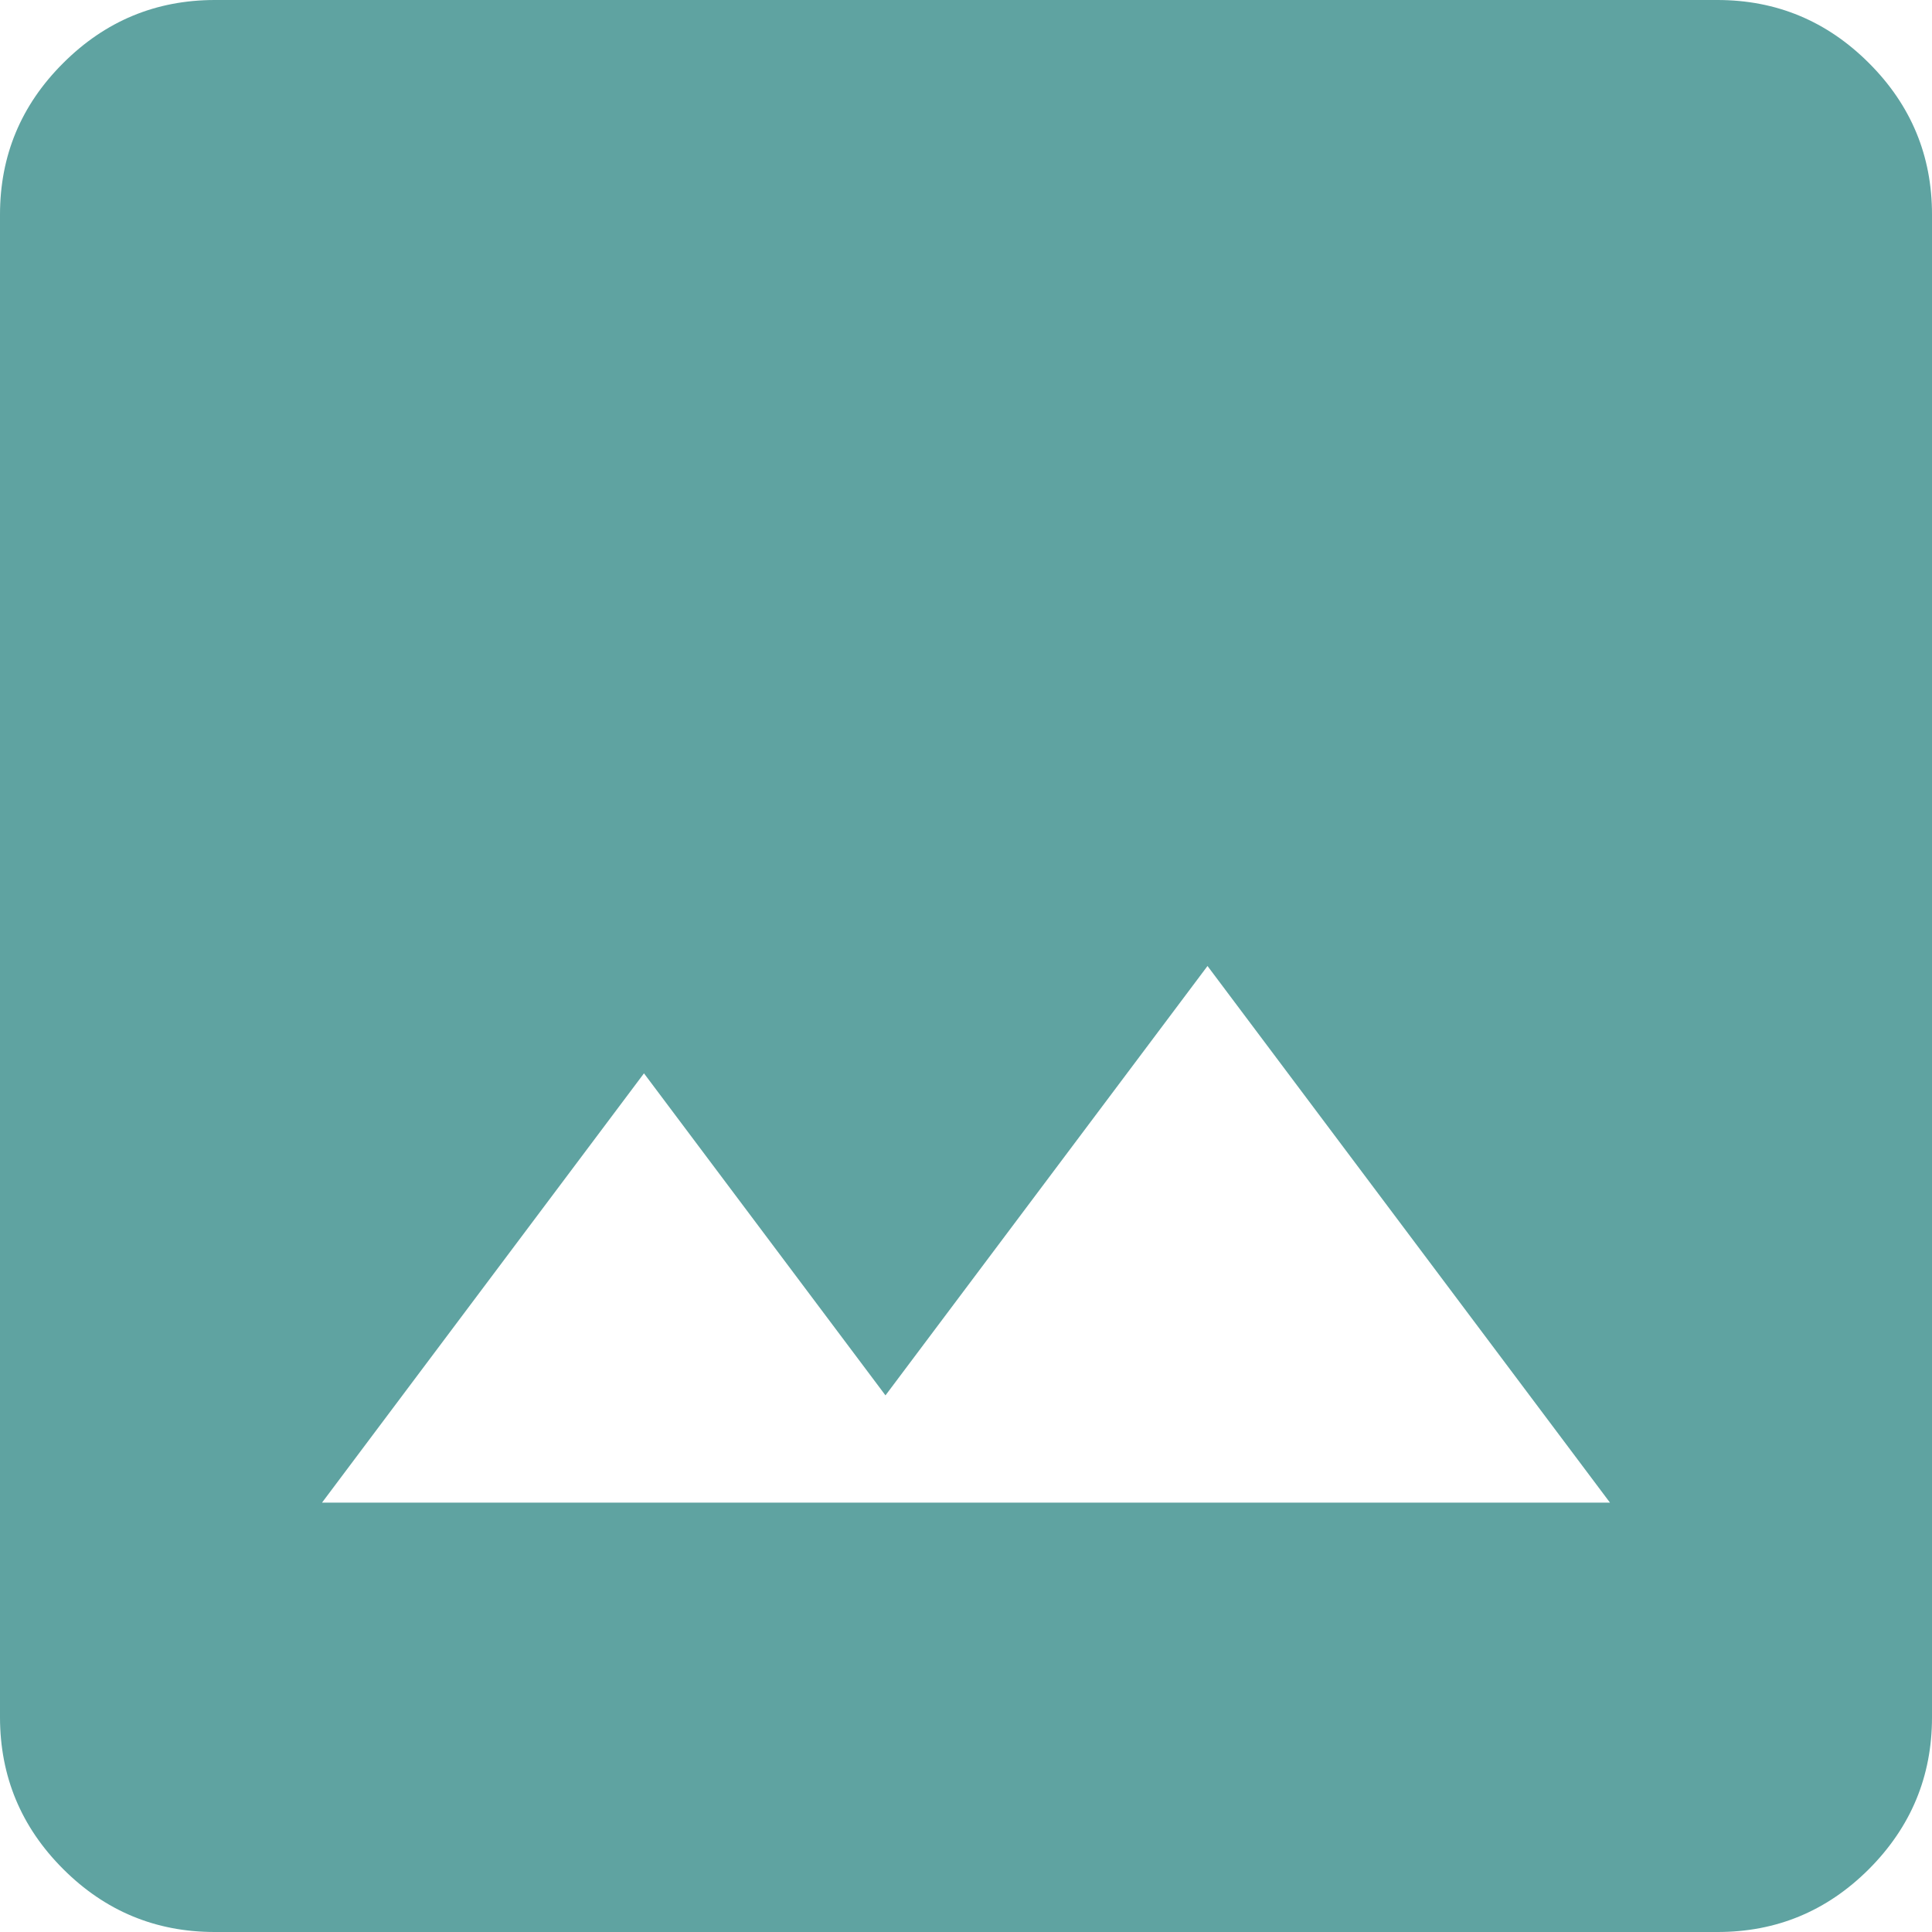
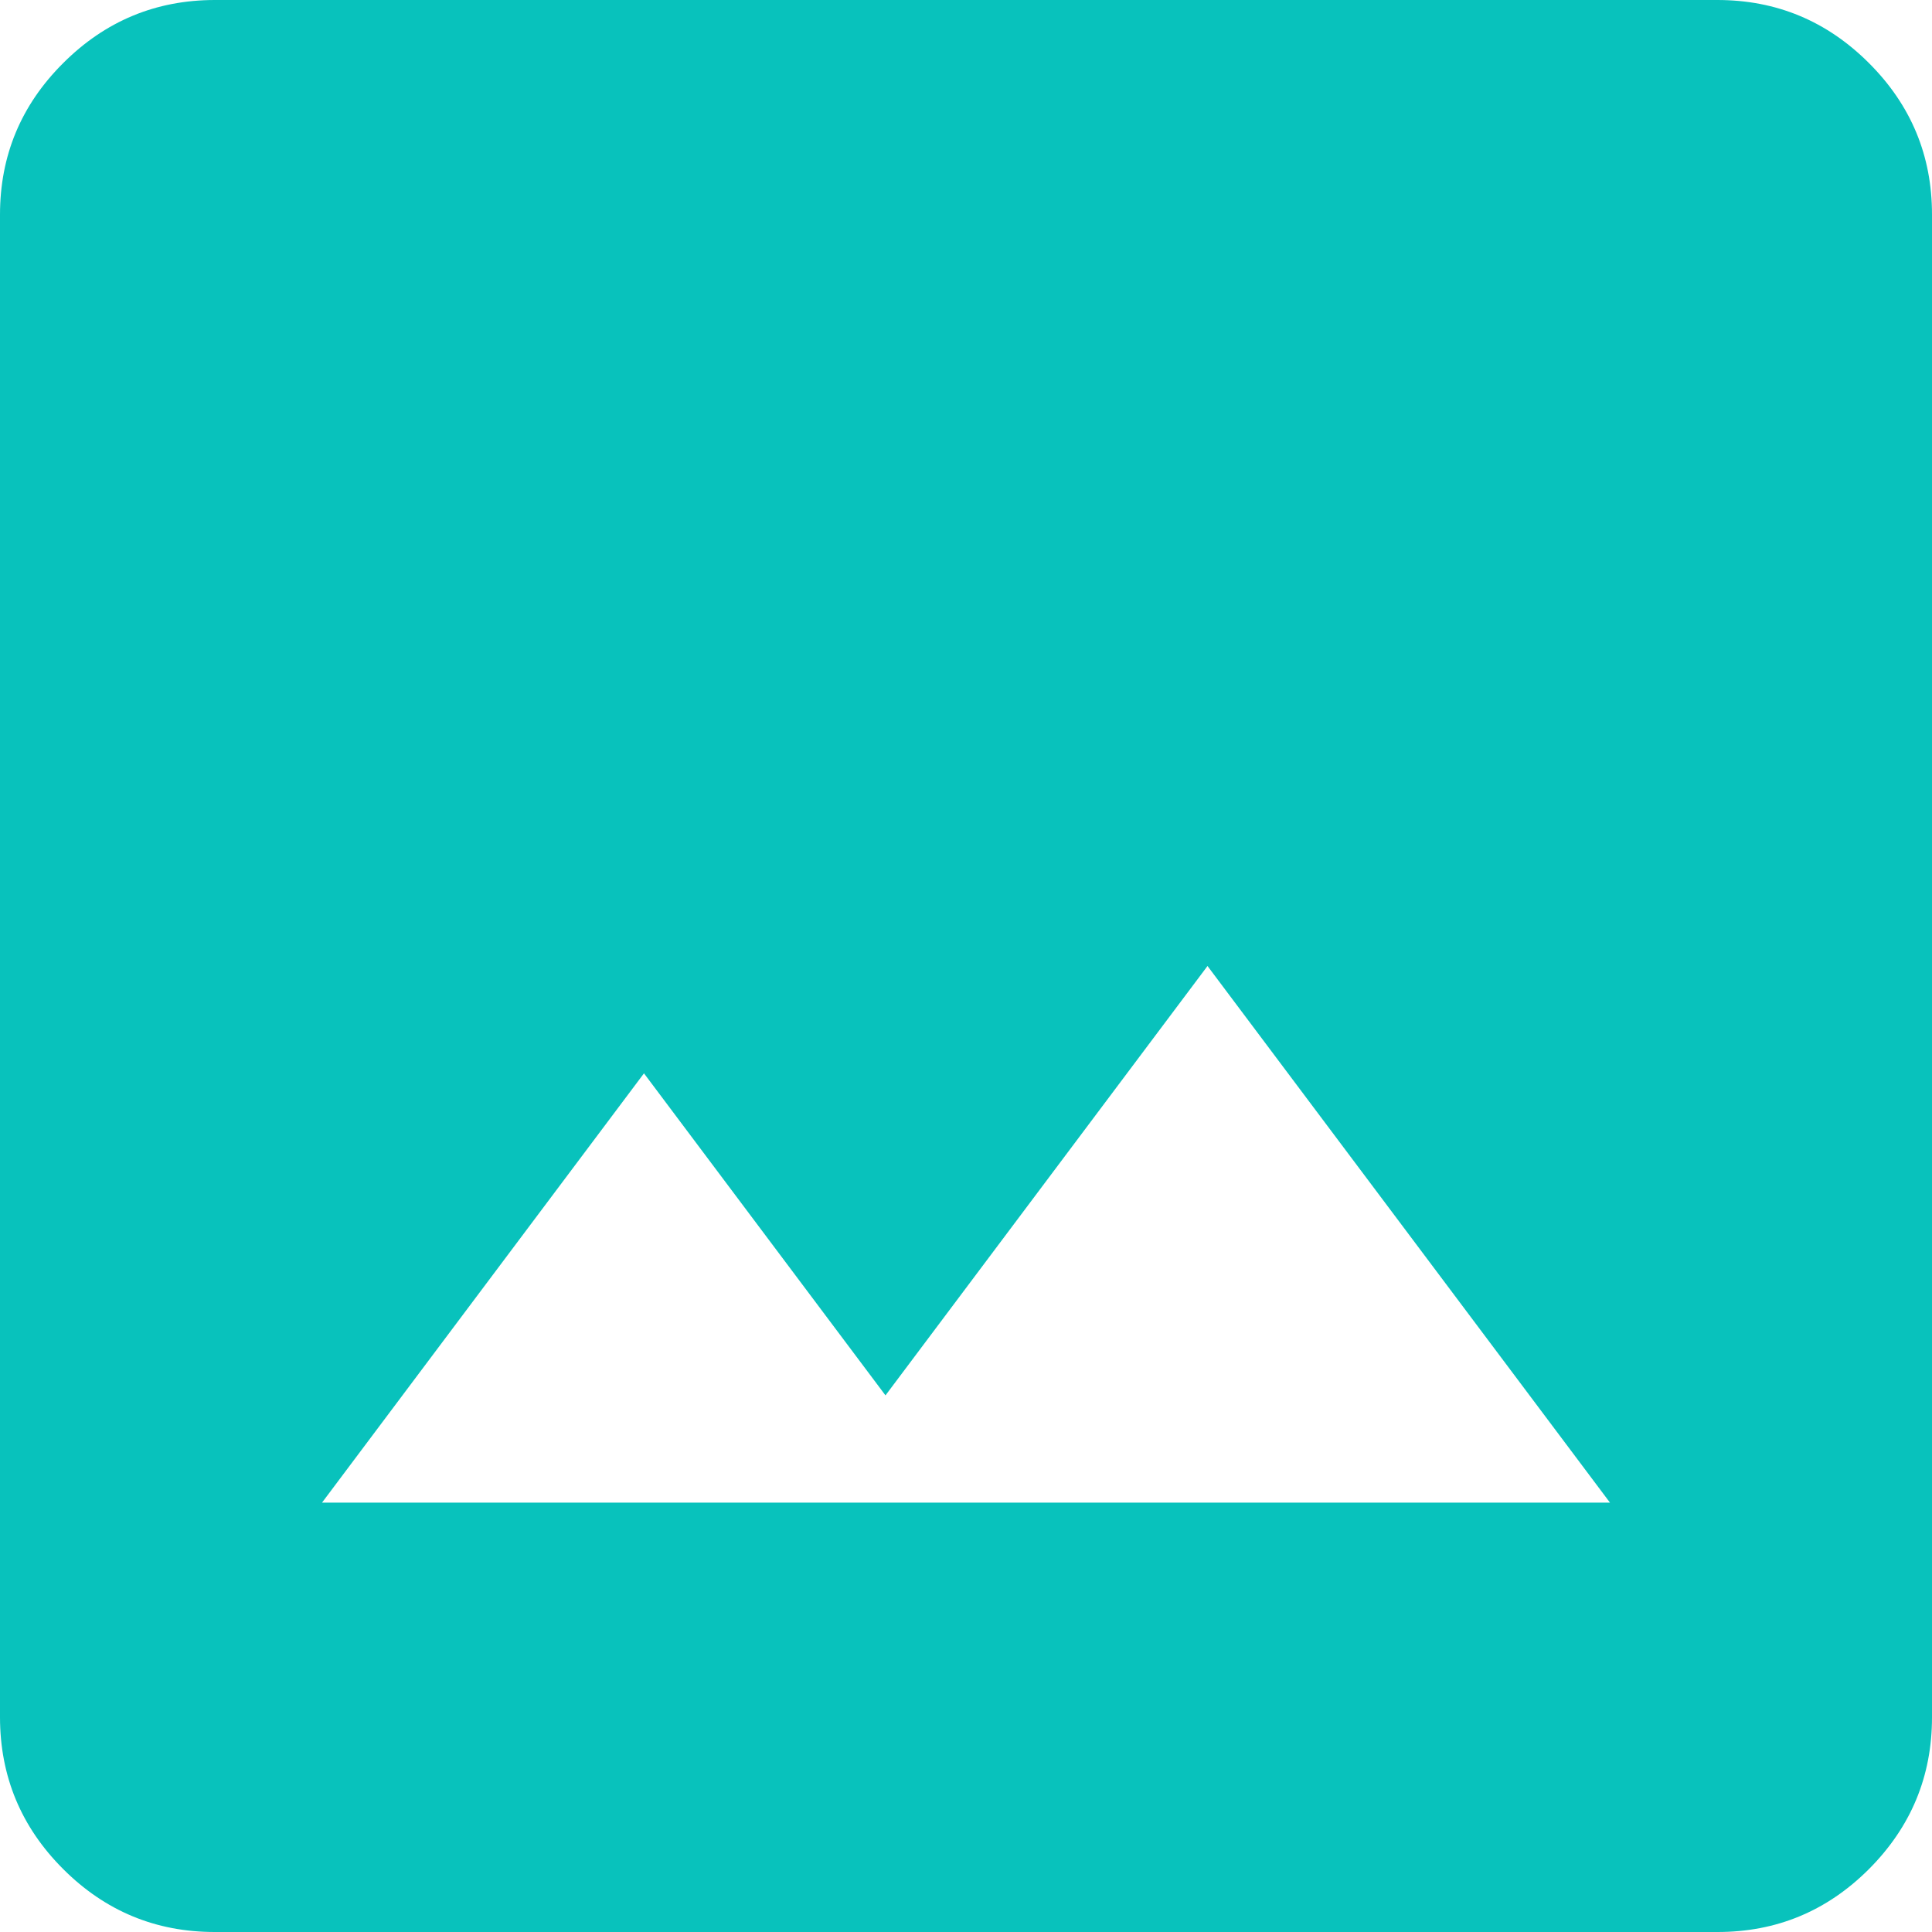
<svg xmlns="http://www.w3.org/2000/svg" preserveAspectRatio="none" overflow="visible" style="display: block;" width="25" height="25" viewBox="0 0 25 25" fill="none">
-   <path id="Vector" d="M2.778 25C2.014 25 1.36 24.728 0.817 24.185C0.273 23.641 0.001 22.987 0 22.222V2.778C0 2.014 0.272 1.36 0.817 0.817C1.361 0.273 2.015 0.001 2.778 0H22.222C22.986 0 23.64 0.272 24.185 0.817C24.729 1.361 25.001 2.015 25 2.778V22.222C25 22.986 24.728 23.64 24.185 24.185C23.641 24.729 22.987 25.001 22.222 25H2.778ZM4.167 19.444H20.833L15.625 12.5L11.458 18.056L8.333 13.889L4.167 19.444Z" fill="#5FA3A1" />
+   <path id="Vector" d="M2.778 25C2.014 25 1.36 24.728 0.817 24.185C0.273 23.641 0.001 22.987 0 22.222V2.778C0 2.014 0.272 1.36 0.817 0.817C1.361 0.273 2.015 0.001 2.778 0H22.222C22.986 0 23.64 0.272 24.185 0.817C24.729 1.361 25.001 2.015 25 2.778V22.222C25 22.986 24.728 23.64 24.185 24.185C23.641 24.729 22.987 25.001 22.222 25H2.778ZM4.167 19.444H20.833L15.625 12.5L11.458 18.056L8.333 13.889L4.167 19.444Z" fill="#08C2BC" />
</svg>
